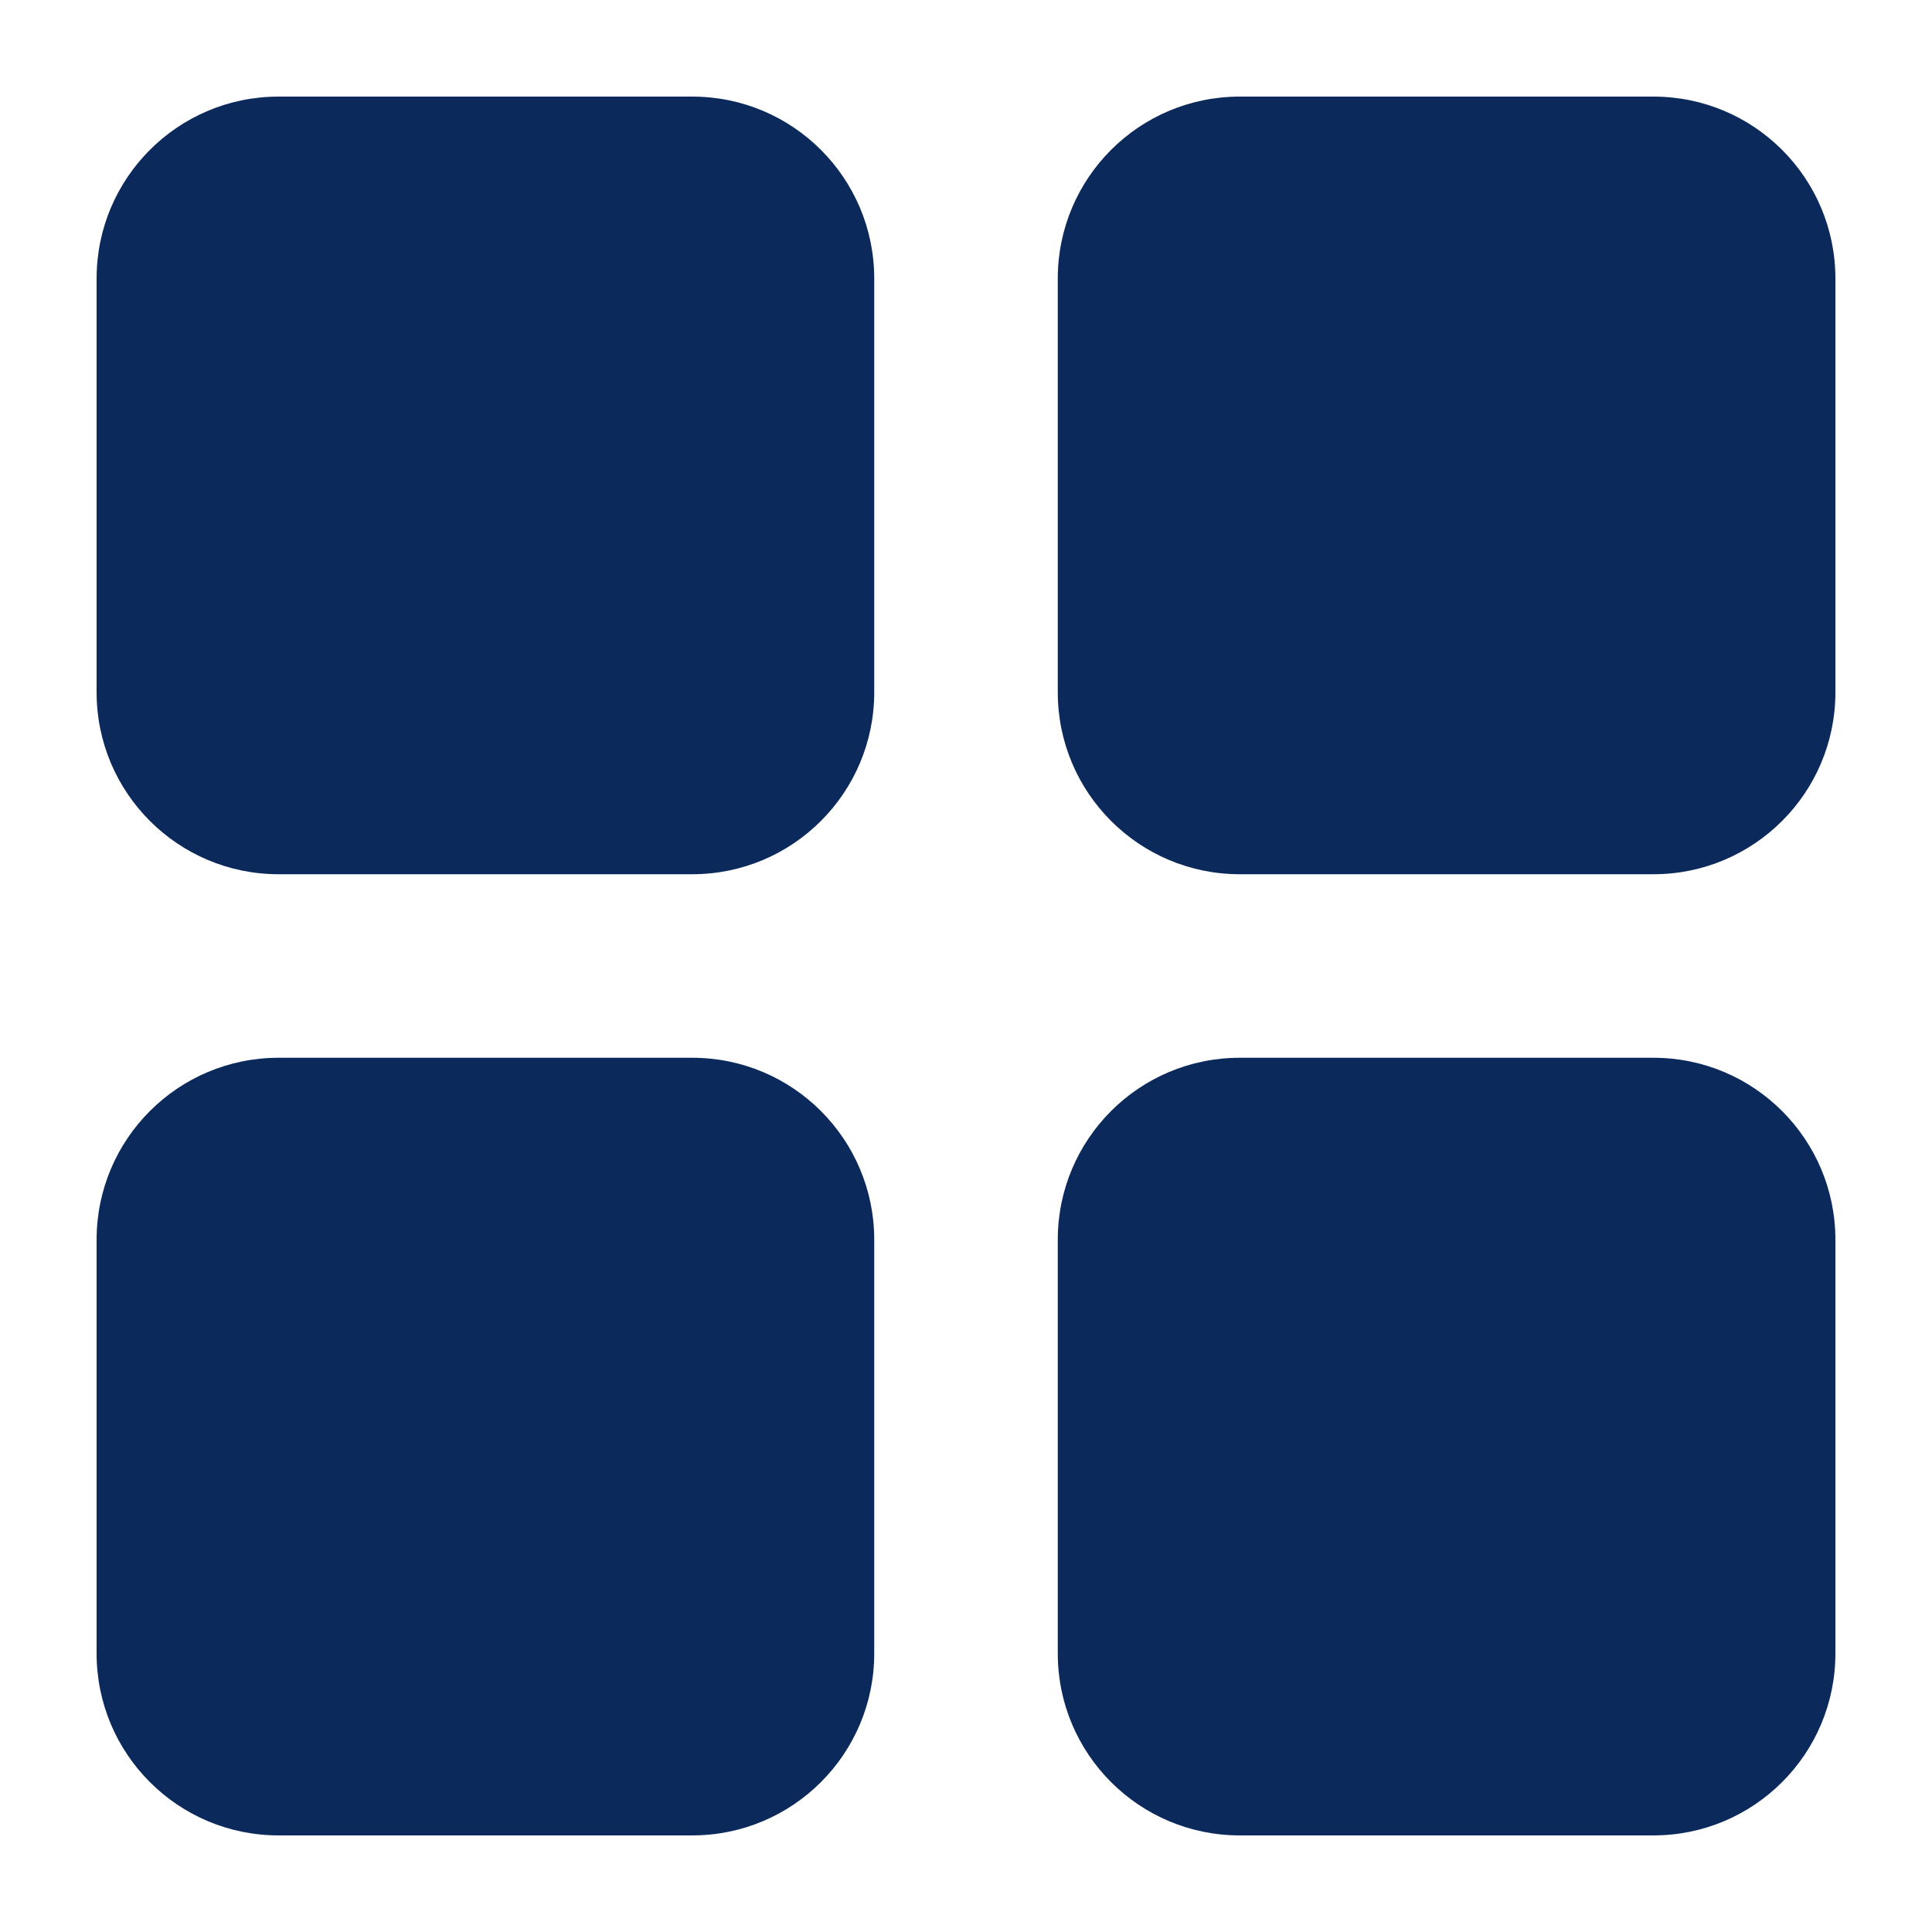
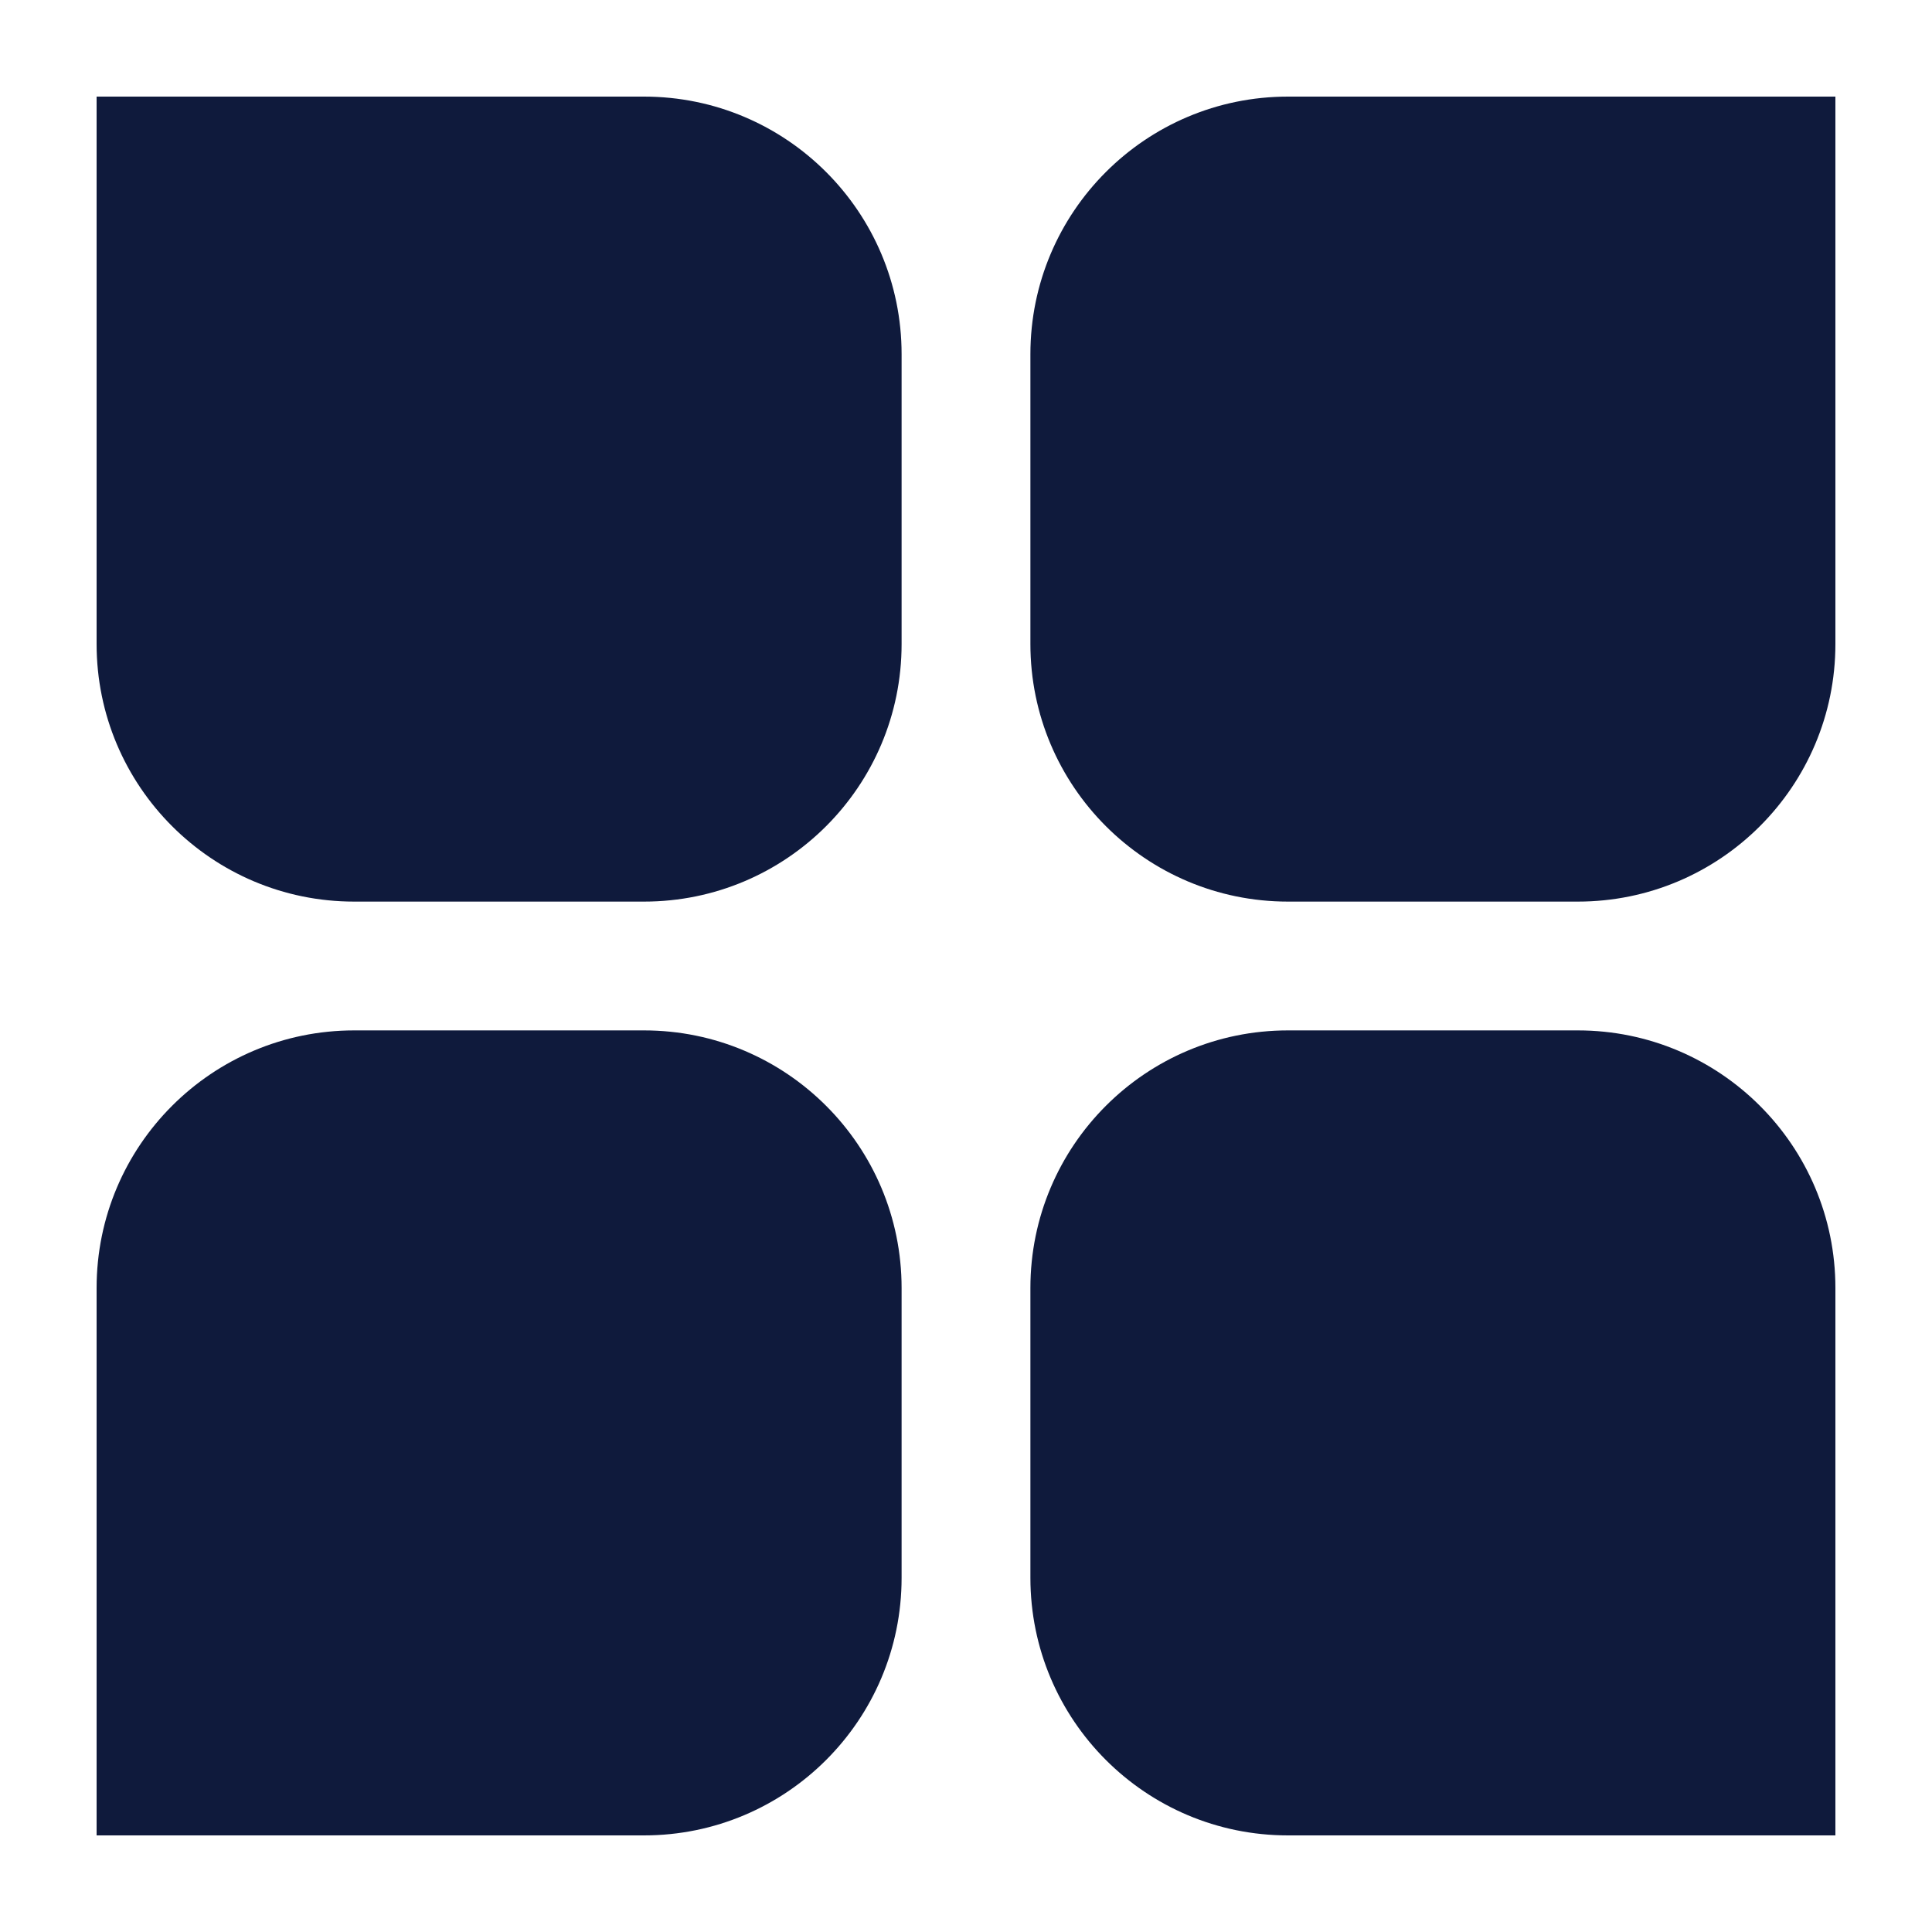
<svg xmlns="http://www.w3.org/2000/svg" viewBox="0 0 120 120" role="img" aria-label="Kuatro Studio">
-   <rect x="6" y="6" width="48.3" height="48.3" rx="11.3" fill="#0B2A5B" />
-   <rect x="65.7" y="6" width="48.3" height="48.3" rx="11.3" fill="#0B2A5B" />
-   <rect x="6" y="65.7" width="48.3" height="48.3" rx="11.3" fill="#0B2A5B" />
-   <rect x="65.7" y="65.7" width="48.3" height="48.3" rx="11.3" fill="#0B2A5B" />
+   <path fill="#0F1A3C" d="M6 6H40A16 16 0 0 1 56 22V40A16 16 0 0 1 40 56H22A16 16 0 0 1 6 40Z" />
+   <path fill="#0F1A3C" d="M64 22A16 16 0 0 1 80 6H114V40A16 16 0 0 1 98 56H80A16 16 0 0 1 64 40Z" />
+   <path fill="#0F1A3C" d="M6 80A16 16 0 0 1 22 64H40A16 16 0 0 1 56 80V98A16 16 0 0 1 40 114H6Z" />
+   <path fill="#0F1A3C" d="M64 80A16 16 0 0 1 80 64H98A16 16 0 0 1 114 80V114H80A16 16 0 0 1 64 98Z" />
</svg>
